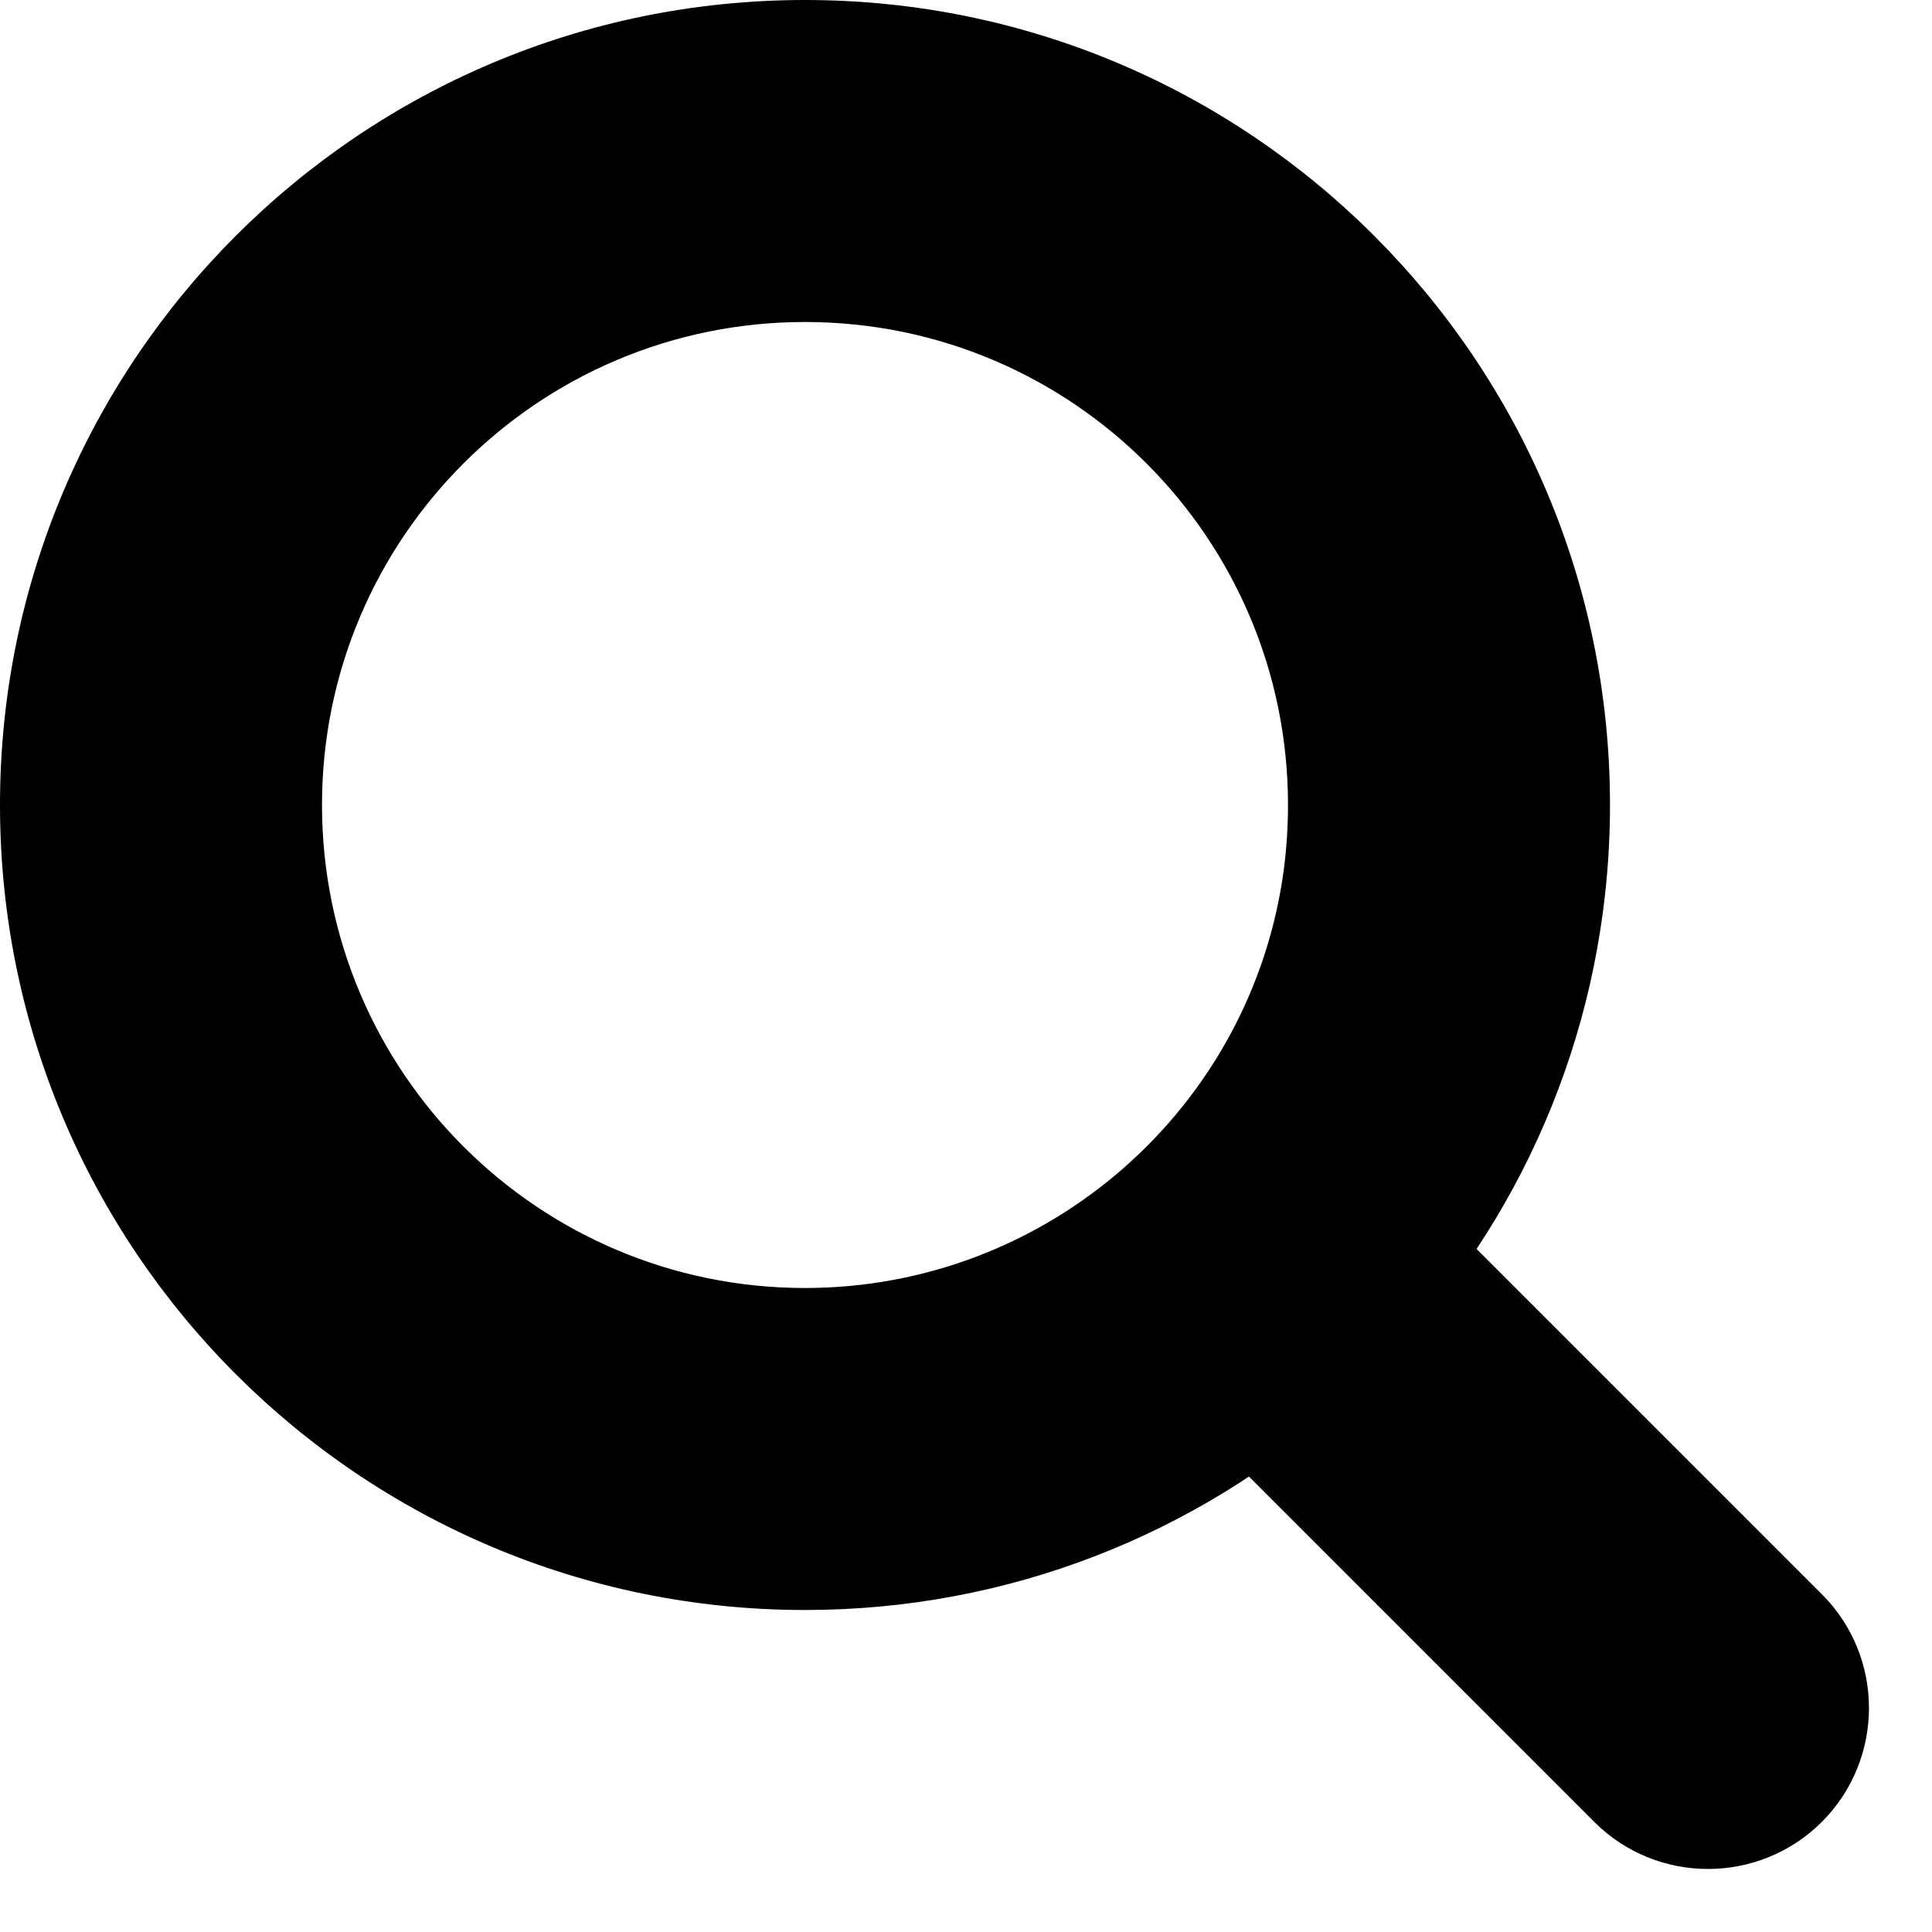
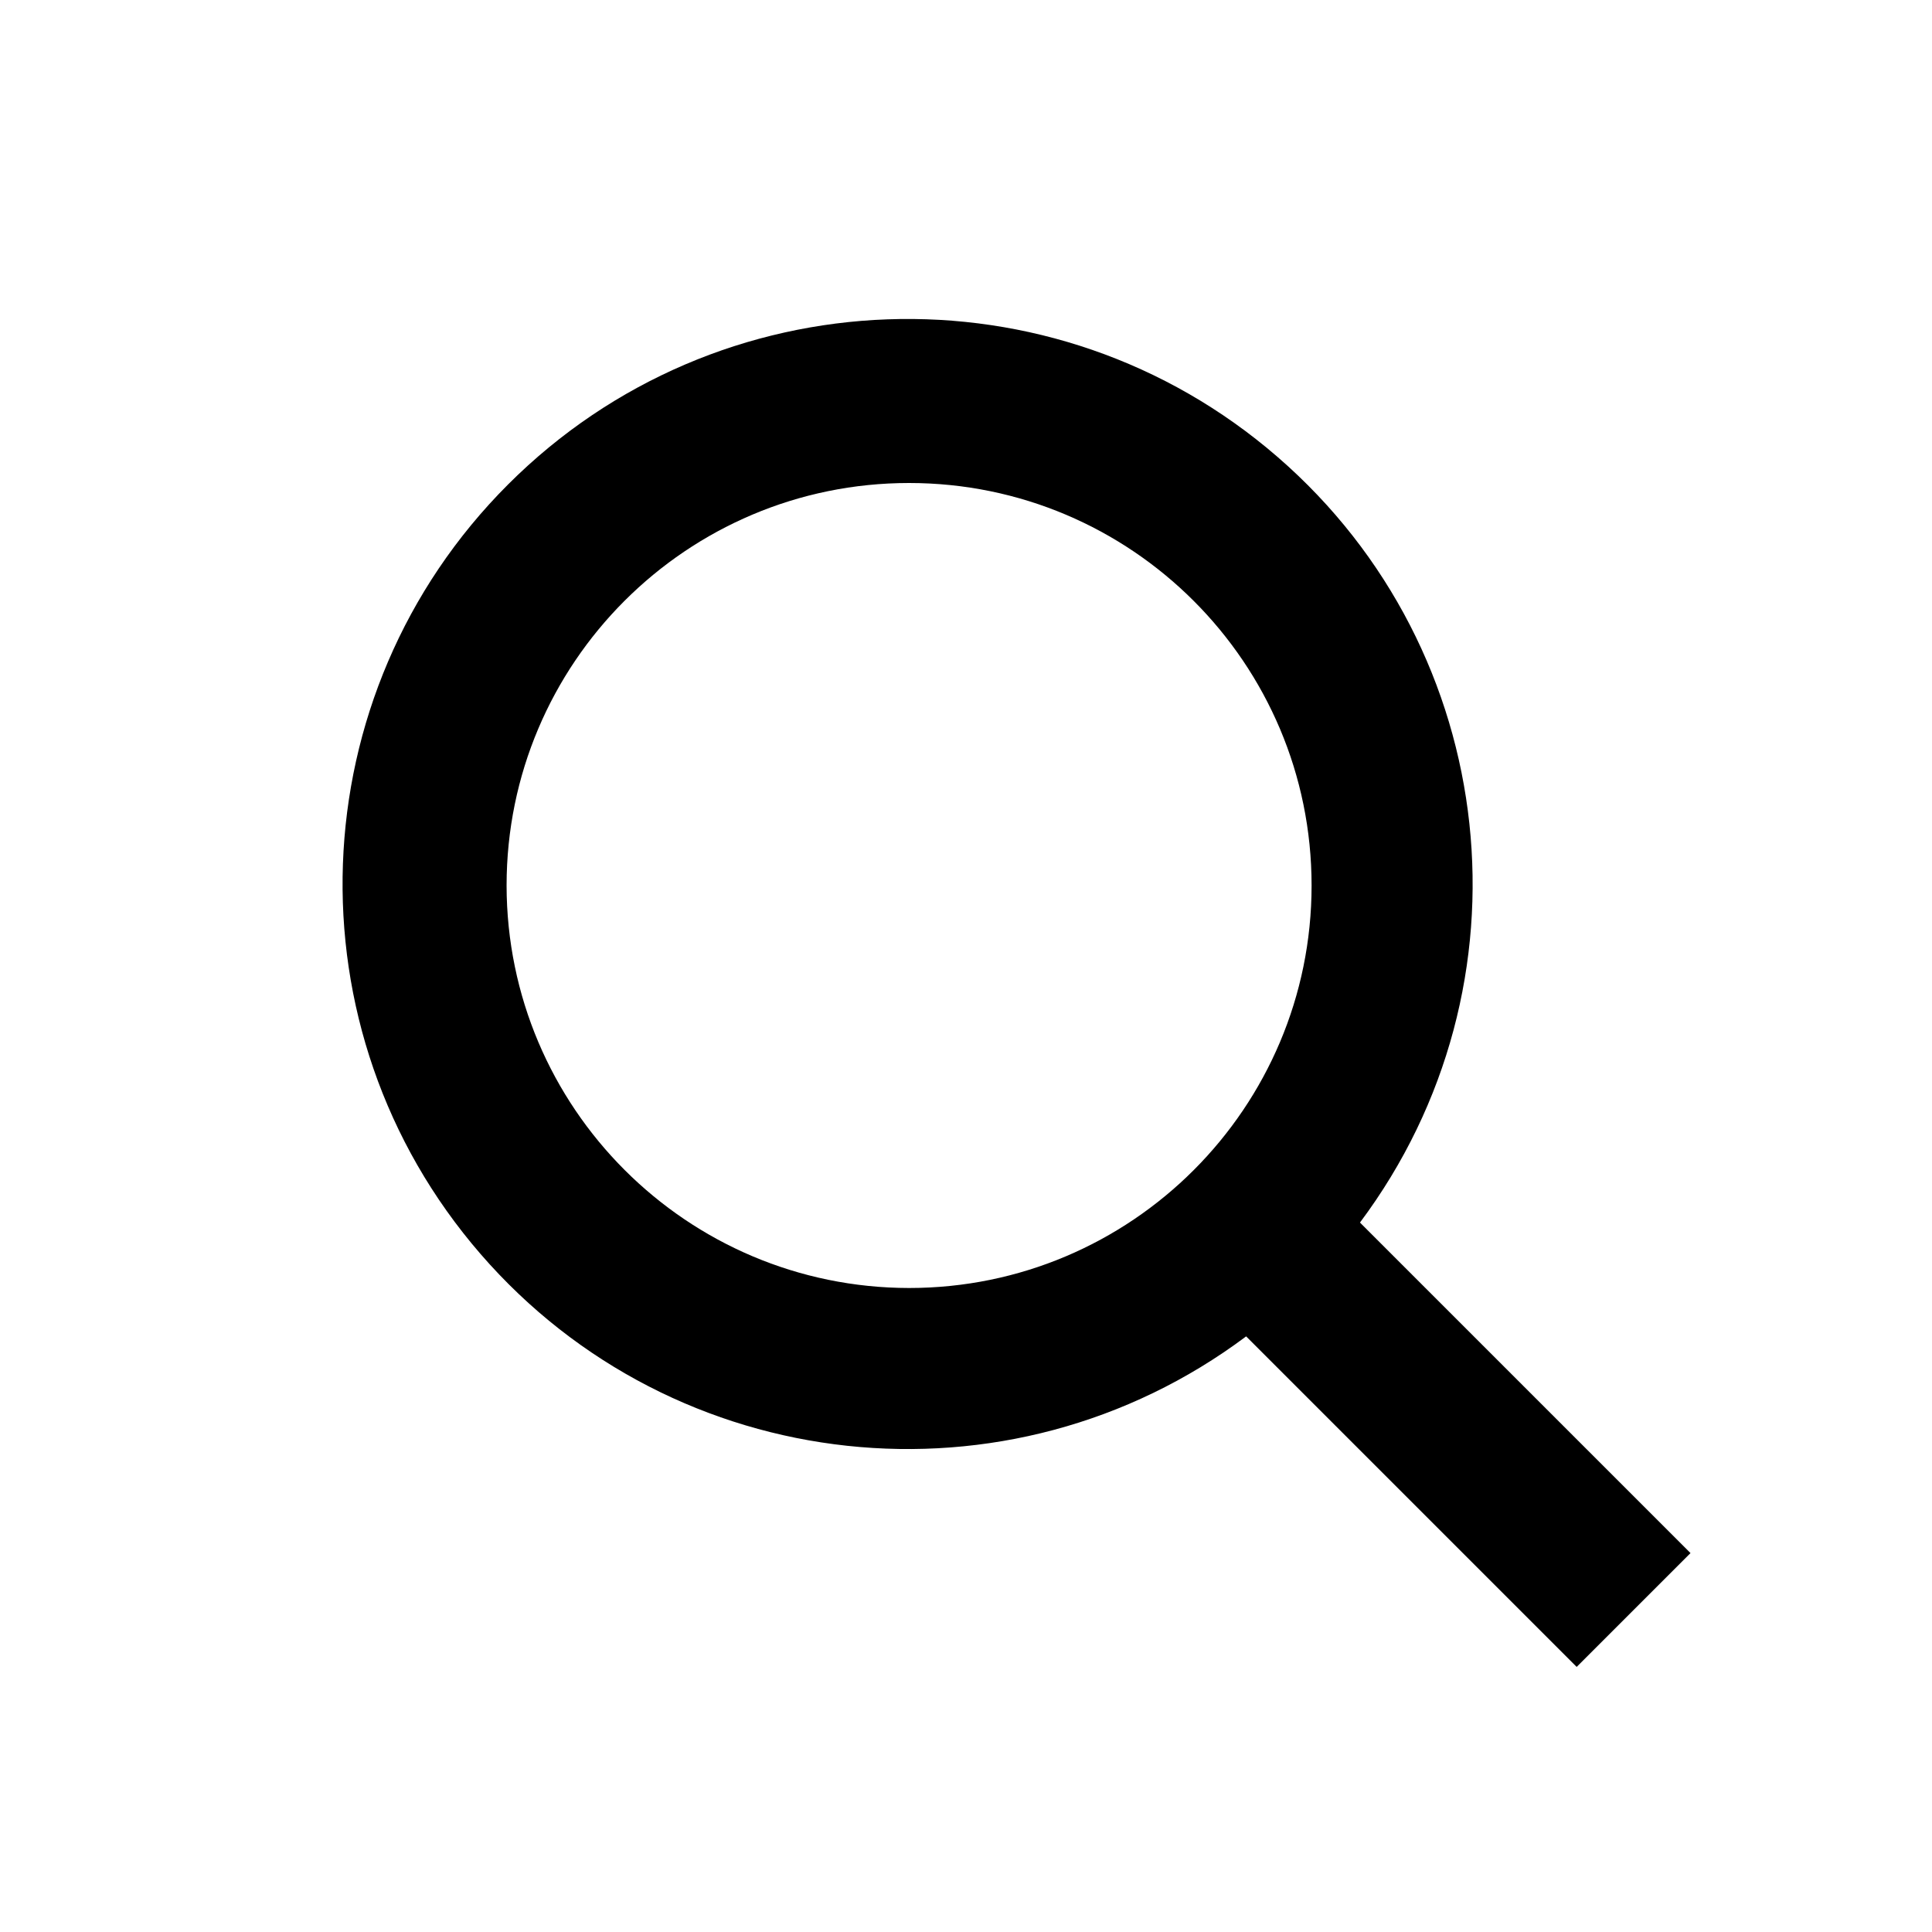
- <svg xmlns="http://www.w3.org/2000/svg" viewBox="0 0 12 12" version="1.1">
-   <g stroke="none" stroke-width="1" fill-rule="evenodd">
-     <path d="M7.974,5.401 C7.991,5.269 8,5.136 8,5 C8,3.343 6.657,2 5,2 C3.343,2 2,3.343 2,5 C2,6.657 3.343,8 5,8 C6.508,8 7.777,6.88 7.974,5.401 Z M0,5 C0,2.239 2.239,0 5,0 C7.761,0 10,2.239 10,5 C10,5.225 9.985,5.447 9.956,5.664 C9.631,8.112 7.536,10 5,10 C2.239,10 0,7.761 0,5 Z" stroke="none" />
-     <path d="M8.982,7.568 C8.592,7.178 7.959,7.178 7.568,7.568 C7.178,7.959 7.178,8.592 7.568,8.982 L9.902,11.316 C10.292,11.706 10.925,11.706 11.316,11.316 C11.706,10.925 11.706,10.292 11.316,9.902 L8.982,7.568 Z" stroke="none" />
+ <svg xmlns="http://www.w3.org/2000/svg" viewBox="0 0 24 24">
+   <g>
+     <rect width="24" height="24" fill="none" stroke="none" />
+     <path d="M21,19.293l-4.106-4.106a7.019,7.019,0,1,0-1.414,1.414L19.586,20.707ZM6.293,11a5,5,0,1,1,5,5A5.006,5.006,0,0,1,6.293,11Z" stroke="none" />
  </g>
</svg>
